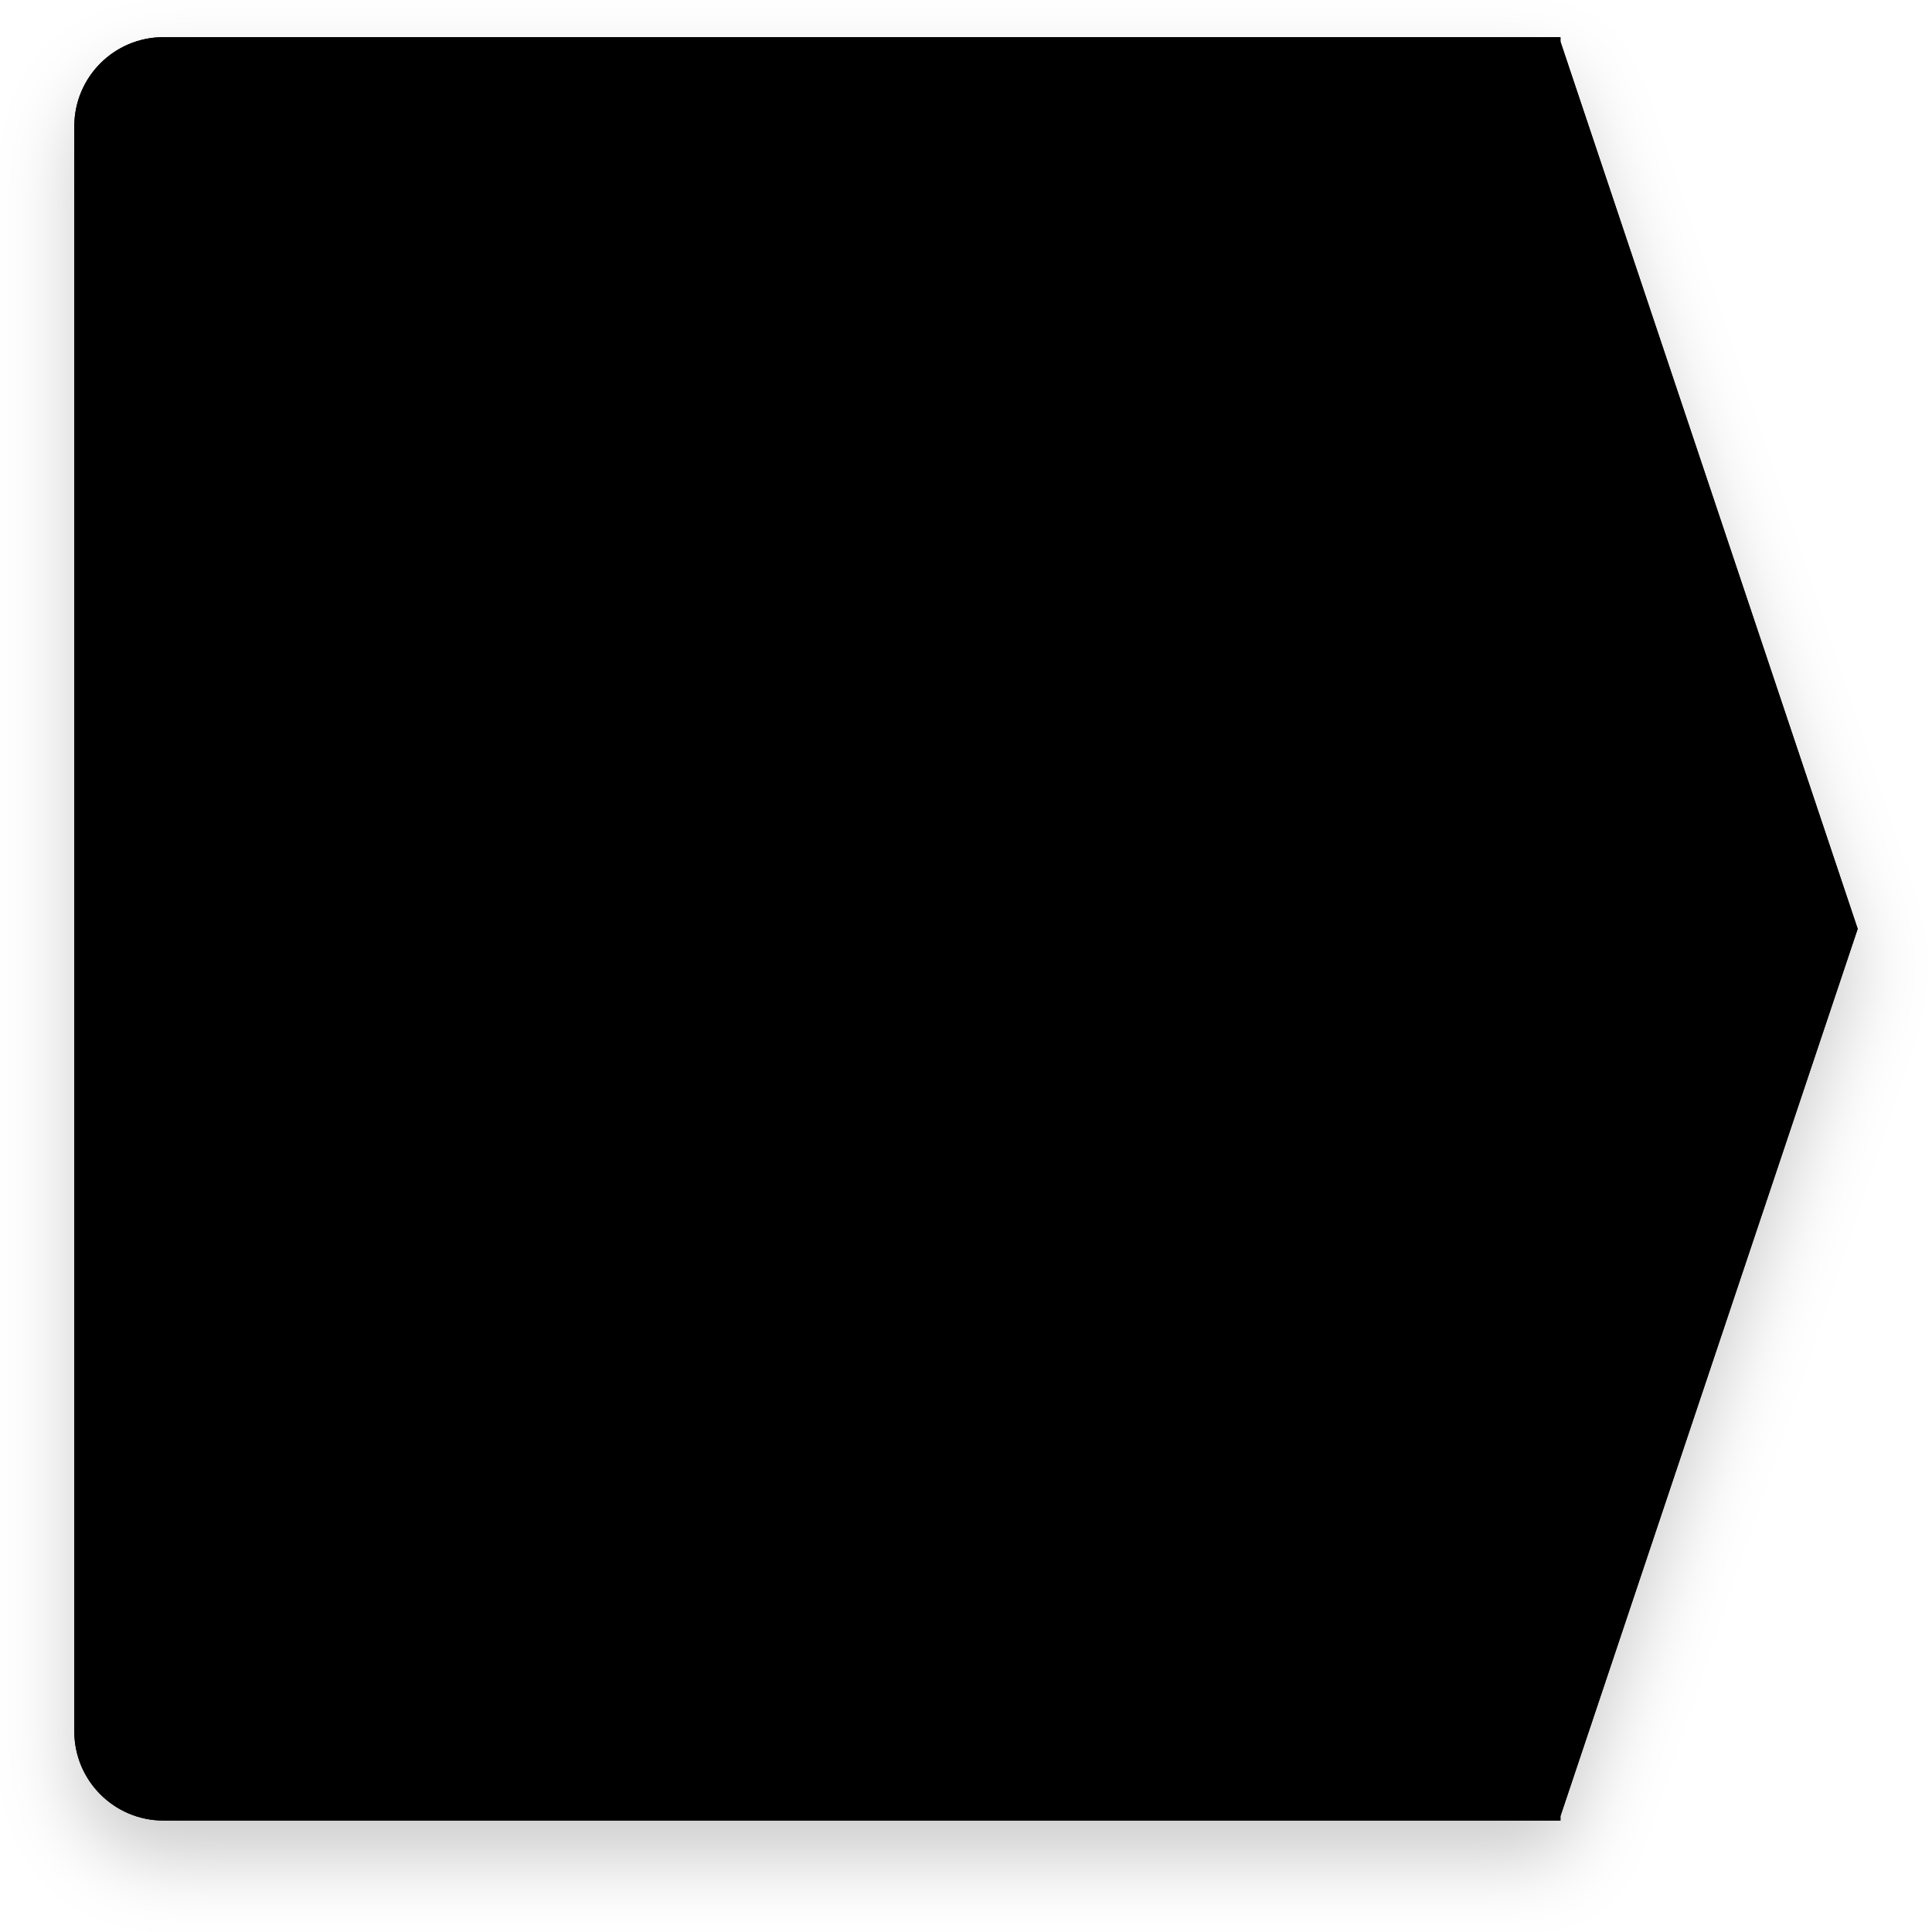
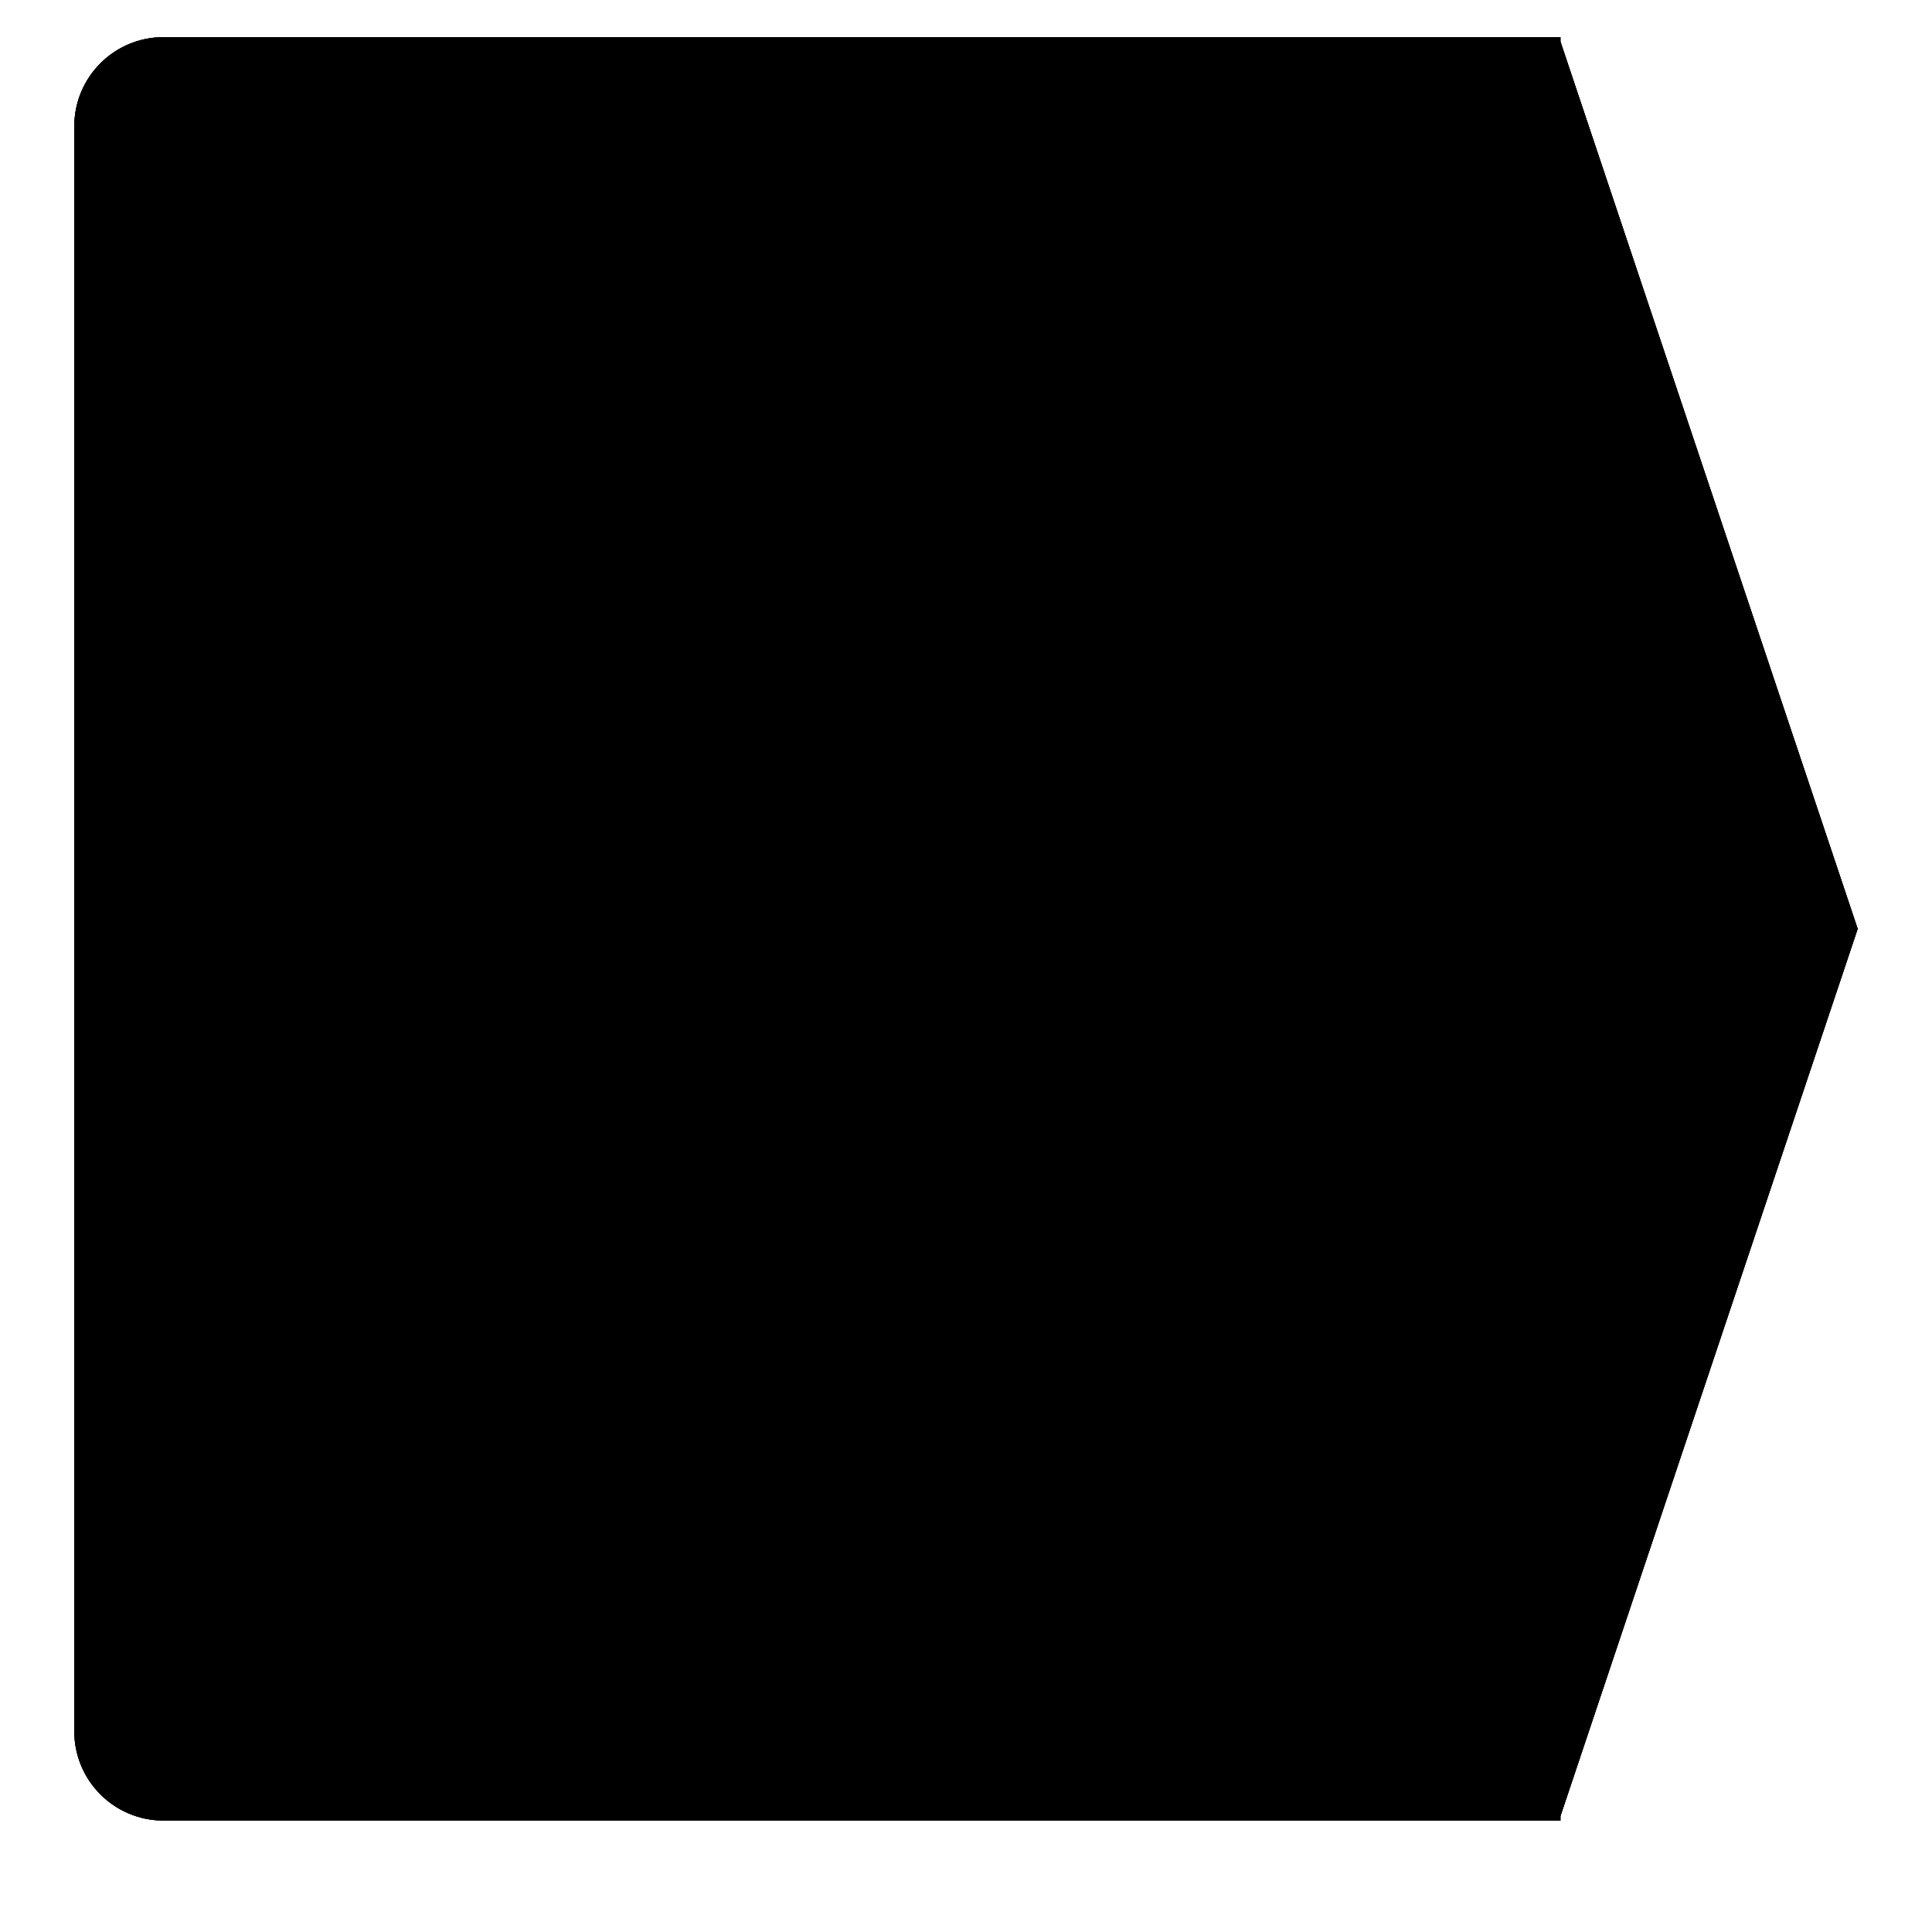
<svg xmlns="http://www.w3.org/2000/svg" xmlns:xlink="http://www.w3.org/1999/xlink" width="52" height="52" viewBox="0 0 52 52">
  <defs>
-     <path id="b" d="M40 .12V0H2.4A2.4 2.4 0 0 0 0 2.4v43.2A2.4 2.4 0 0 0 2.4 48H40v-.12L48 24 40 .12z" />
-     <filter id="a" width="114.6%" height="114.6%" x="-7.3%" y="-5.2%" filterUnits="objectBoundingBox">
-       <feOffset dy="1" in="SourceAlpha" result="shadowOffsetOuter1" />
-       <feGaussianBlur in="shadowOffsetOuter1" result="shadowBlurOuter1" stdDeviation="1" />
-       <feColorMatrix in="shadowBlurOuter1" values="0 0 0 0 0 0 0 0 0 0 0 0 0 0 0 0 0 0 0.2 0" />
-     </filter>
+     <path id="triggerPlaceholder" d="M40 .12V0H2.4A2.4 2.4 0 0 0 0 2.4v43.2A2.4 2.4 0 0 0 2.4 48H40v-.12L48 24 40 .12z" />
  </defs>
  <g id="defaultTrigger" fill-rule="evenodd" transform="translate(2 1)">
-     <use fill="#000" filter="url(#a)" xlink:href="#b" />
-     <use xlink:href="#b" />
+     <use fill="#000" filter="url(#triggerShadow)" xlink:href="#triggerPlaceholder" />
+     <use xlink:href="#triggerPlaceholder" />
  </g>
  <g id="addTrigger" fill-rule="evenodd" transform="translate(2 1)">
-     <use xlink:href="#b" />
+     <use xlink:href="#triggerPlaceholder" />
  </g>
</svg>
